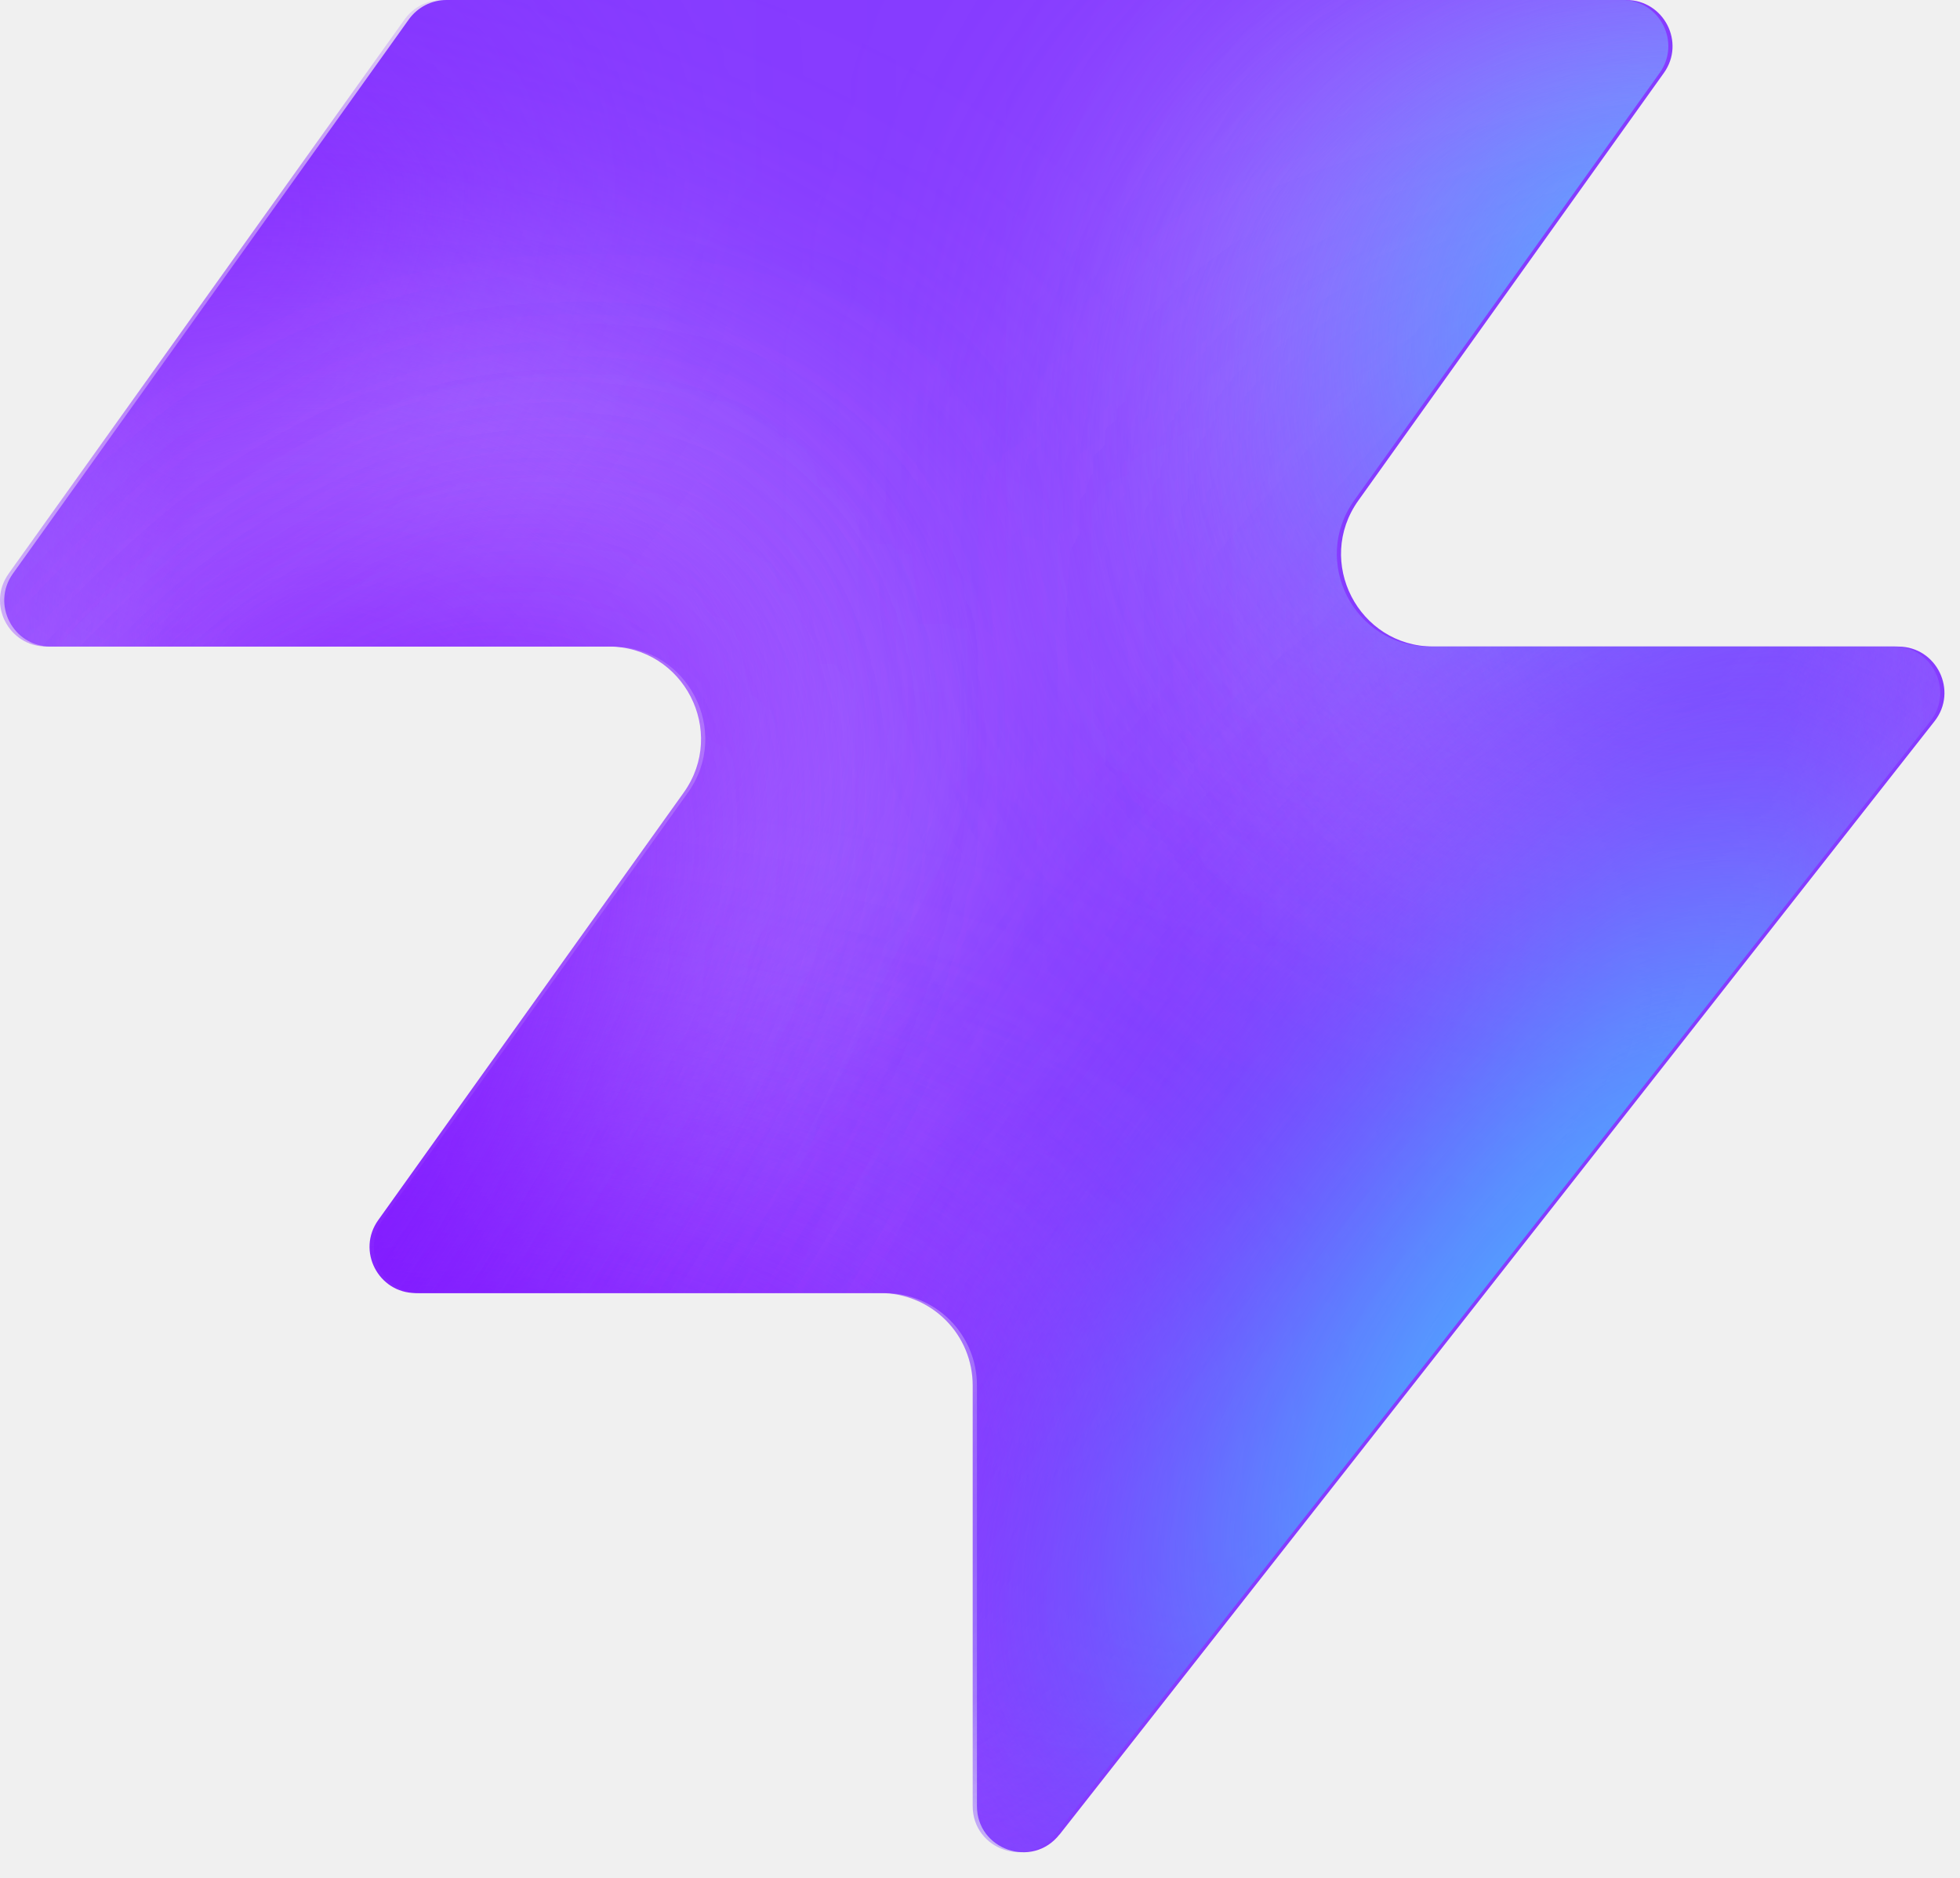
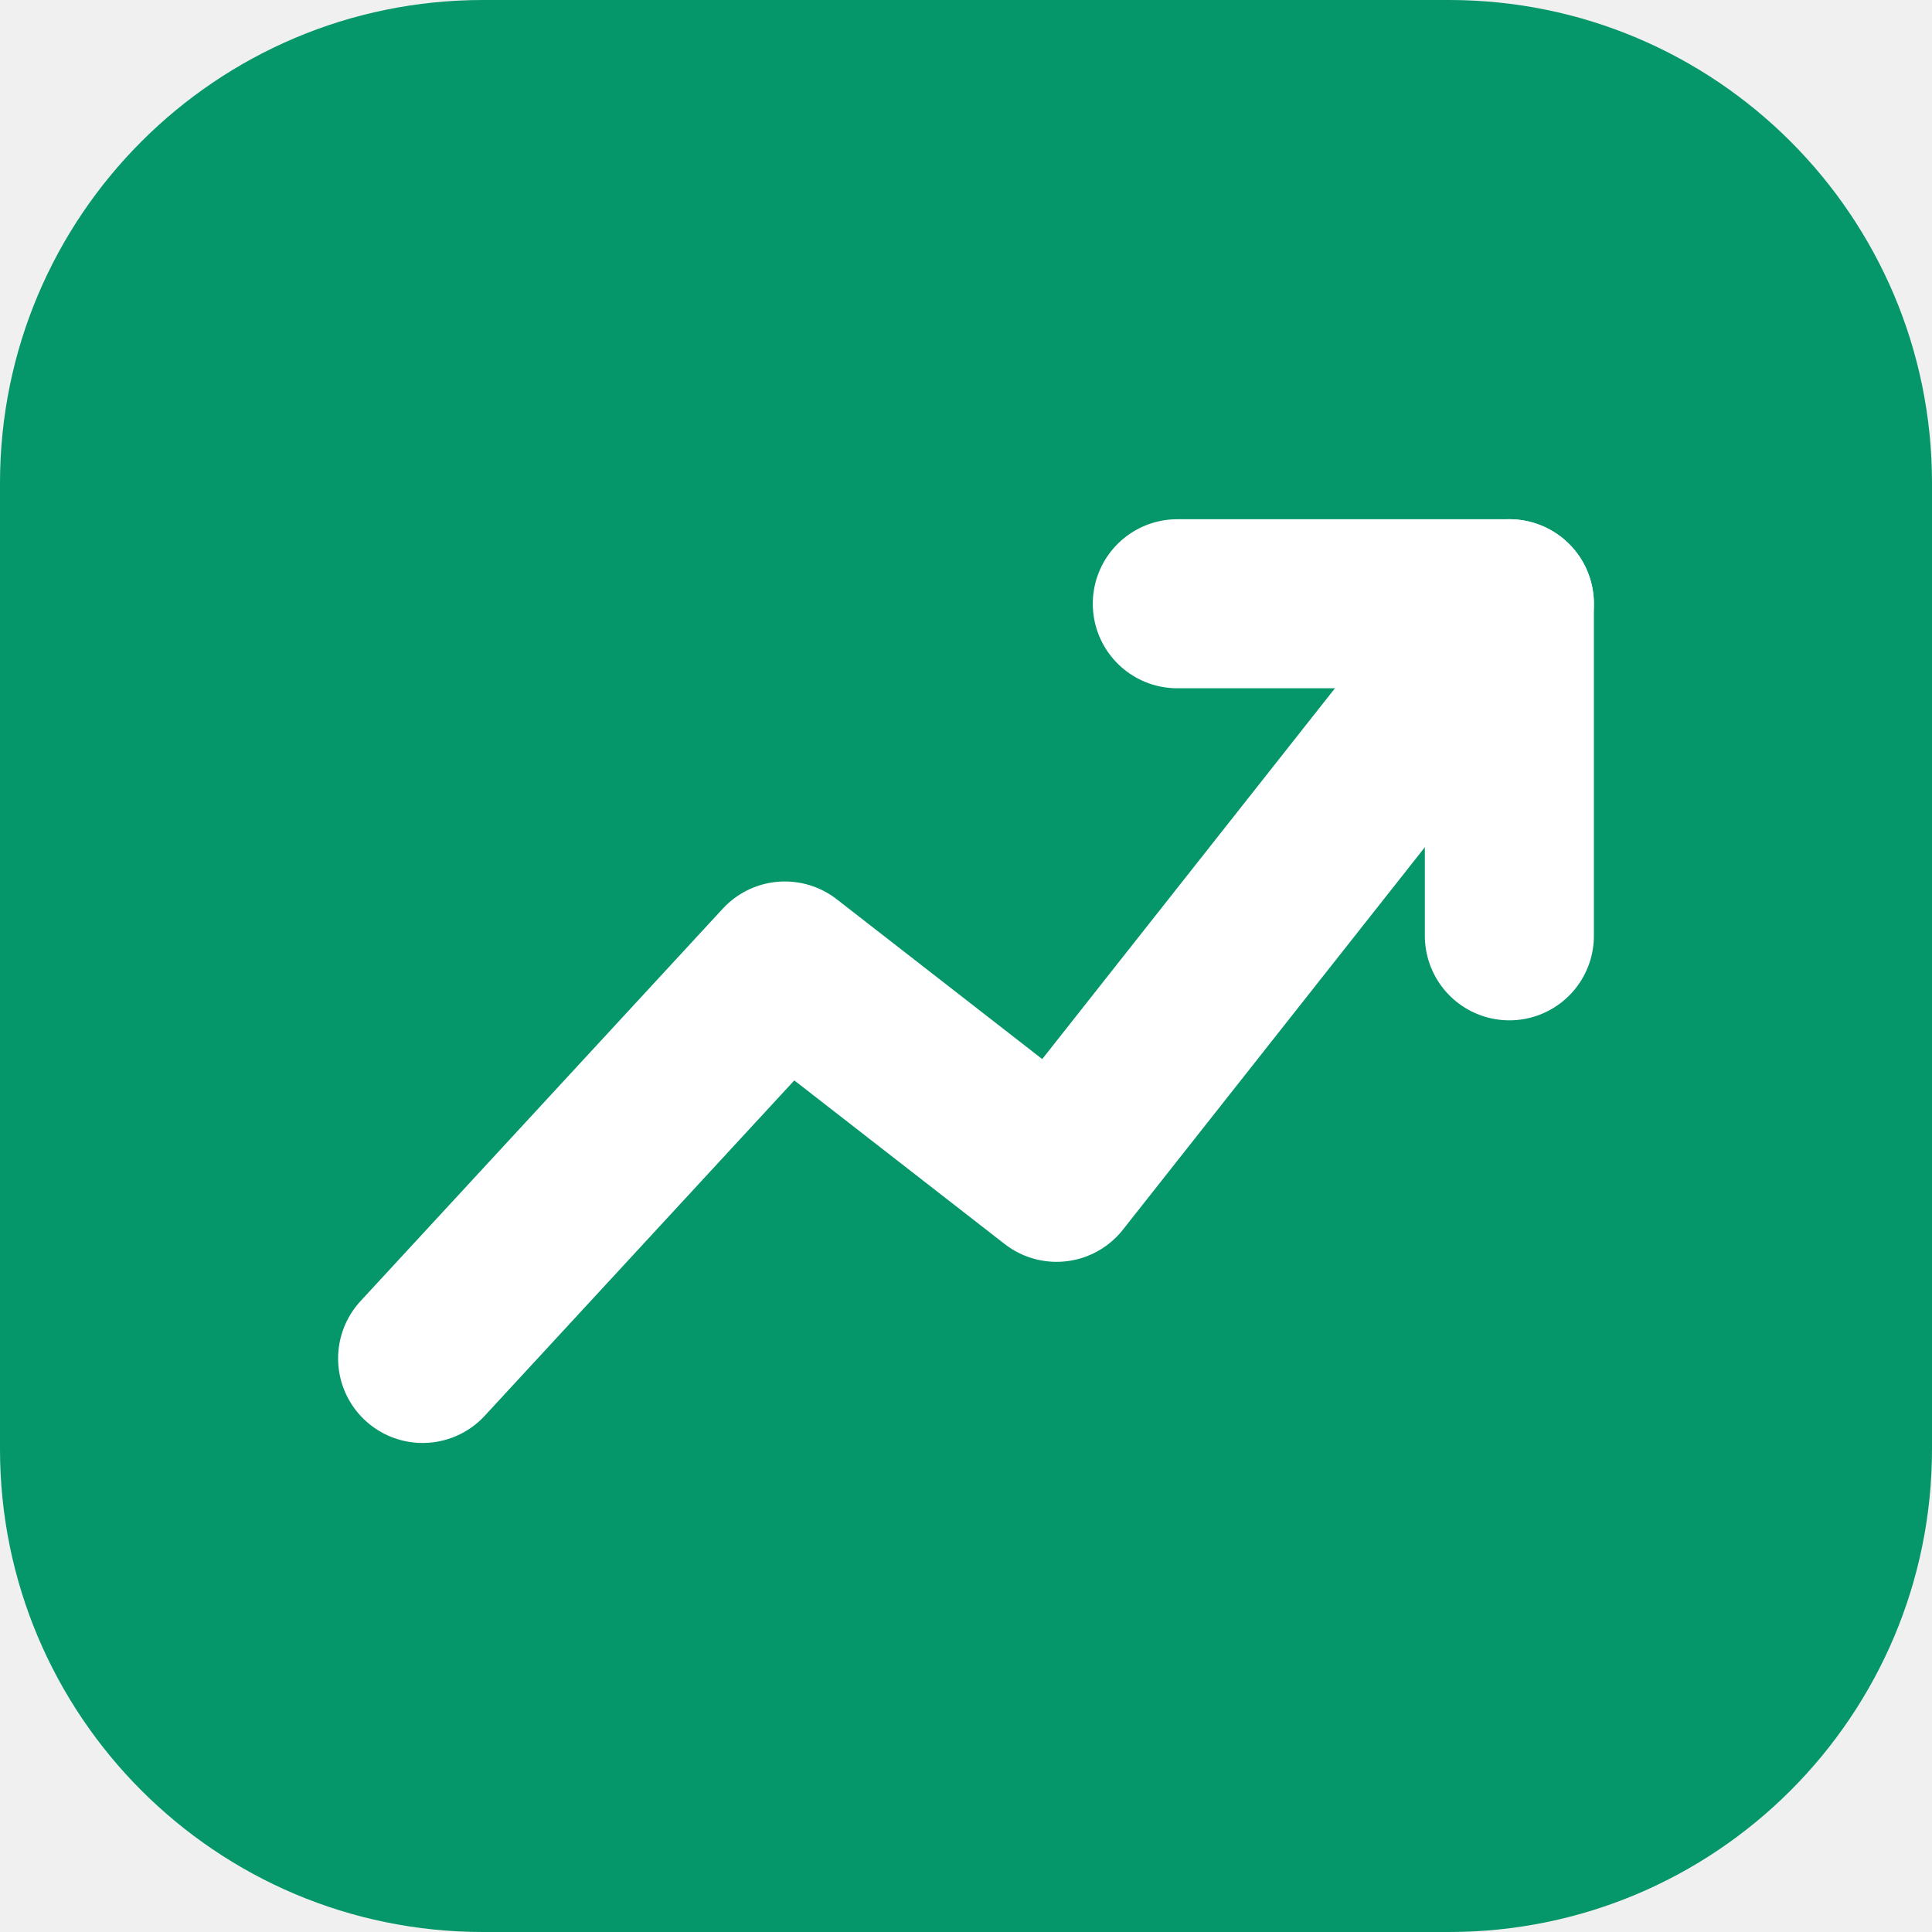
- <svg xmlns="http://www.w3.org/2000/svg" width="48" height="46" fill="none" viewBox="0 0 48 46">
-   <path fill="#863bff" d="M25.946 44.938c-.664.845-2.021.375-2.021-.698V33.937a2.26 2.26 0 0 0-2.262-2.262H10.287c-.92 0-1.456-1.04-.92-1.788l7.48-10.471c1.07-1.497 0-3.578-1.842-3.578H1.237c-.92 0-1.456-1.04-.92-1.788L10.013.474c.214-.297.556-.474.92-.474h28.894c.92 0 1.456 1.04.92 1.788l-7.48 10.471c-1.07 1.498 0 3.579 1.842 3.579h11.377c.943 0 1.473 1.088.89 1.83L25.947 44.94z" style="fill:#863bff;fill:color(display-p3 .525 .23 1);fill-opacity:1" />
-   <mask id="a" width="48" height="46" x="0" y="0" maskUnits="userSpaceOnUse" style="mask-type:alpha">
-     <path fill="#000" d="M25.842 44.938c-.664.844-2.021.375-2.021-.698V33.937a2.26 2.26 0 0 0-2.262-2.262H10.183c-.92 0-1.456-1.04-.92-1.788l7.48-10.471c1.07-1.498 0-3.579-1.842-3.579H1.133c-.92 0-1.456-1.04-.92-1.787L9.91.473c.214-.297.556-.474.92-.474h28.894c.92 0 1.456 1.04.92 1.788l-7.48 10.471c-1.07 1.498 0 3.578 1.842 3.578h11.377c.943 0 1.473 1.088.89 1.832L25.843 44.94z" style="fill:#000;fill-opacity:1" />
-   </mask>
-   <g mask="url(#a)">
-     <g filter="url(#b)">
-       <ellipse cx="5.508" cy="14.704" fill="#ede6ff" rx="5.508" ry="14.704" style="fill:#ede6ff;fill:color(display-p3 .927 .903 1);fill-opacity:1" transform="matrix(.00324 1 1 -.00324 -4.47 31.516)" />
-     </g>
-     <g filter="url(#c)">
-       <ellipse cx="10.399" cy="29.851" fill="#ede6ff" rx="10.399" ry="29.851" style="fill:#ede6ff;fill:color(display-p3 .927 .903 1);fill-opacity:1" transform="matrix(.00324 1 1 -.00324 -39.328 7.883)" />
-     </g>
-     <g filter="url(#d)">
-       <ellipse cx="5.508" cy="30.487" fill="#7e14ff" rx="5.508" ry="30.487" style="fill:#7e14ff;fill:color(display-p3 .492 .077 1);fill-opacity:1" transform="rotate(89.814 -25.913 -14.639)scale(1 -1)" />
-     </g>
-     <g filter="url(#e)">
-       <ellipse cx="5.508" cy="30.599" fill="#7e14ff" rx="5.508" ry="30.599" style="fill:#7e14ff;fill:color(display-p3 .492 .077 1);fill-opacity:1" transform="rotate(89.814 -32.644 -3.334)scale(1 -1)" />
-     </g>
-     <g filter="url(#f)">
-       <ellipse cx="5.508" cy="30.599" fill="#7e14ff" rx="5.508" ry="30.599" style="fill:#7e14ff;fill:color(display-p3 .492 .077 1);fill-opacity:1" transform="matrix(.00324 1 1 -.00324 -34.34 30.47)" />
-     </g>
-     <g filter="url(#g)">
-       <ellipse cx="14.072" cy="22.078" fill="#ede6ff" rx="14.072" ry="22.078" style="fill:#ede6ff;fill:color(display-p3 .927 .903 1);fill-opacity:1" transform="rotate(93.35 24.506 48.493)scale(-1 1)" />
-     </g>
-     <g filter="url(#h)">
-       <ellipse cx="3.47" cy="21.501" fill="#7e14ff" rx="3.47" ry="21.501" style="fill:#7e14ff;fill:color(display-p3 .492 .077 1);fill-opacity:1" transform="rotate(89.009 28.708 47.59)scale(-1 1)" />
-     </g>
-     <g filter="url(#i)">
-       <ellipse cx="3.47" cy="21.501" fill="#7e14ff" rx="3.47" ry="21.501" style="fill:#7e14ff;fill:color(display-p3 .492 .077 1);fill-opacity:1" transform="rotate(89.009 28.708 47.59)scale(-1 1)" />
-     </g>
-     <g filter="url(#j)">
-       <ellipse cx=".387" cy="8.972" fill="#7e14ff" rx="4.407" ry="29.108" style="fill:#7e14ff;fill:color(display-p3 .492 .077 1);fill-opacity:1" transform="rotate(39.51 .387 8.972)" />
-     </g>
-     <g filter="url(#k)">
-       <ellipse cx="47.523" cy="-6.092" fill="#7e14ff" rx="4.407" ry="29.108" style="fill:#7e14ff;fill:color(display-p3 .492 .077 1);fill-opacity:1" transform="rotate(37.892 47.523 -6.092)" />
-     </g>
-     <g filter="url(#l)">
-       <ellipse cx="41.412" cy="6.333" fill="#47bfff" rx="5.971" ry="9.665" style="fill:#47bfff;fill:color(display-p3 .28 .748 1);fill-opacity:1" transform="rotate(37.892 41.412 6.333)" />
-     </g>
-     <g filter="url(#m)">
-       <ellipse cx="-1.879" cy="38.332" fill="#7e14ff" rx="4.407" ry="29.108" style="fill:#7e14ff;fill:color(display-p3 .492 .077 1);fill-opacity:1" transform="rotate(37.892 -1.88 38.332)" />
-     </g>
-     <g filter="url(#n)">
-       <ellipse cx="-1.879" cy="38.332" fill="#7e14ff" rx="4.407" ry="29.108" style="fill:#7e14ff;fill:color(display-p3 .492 .077 1);fill-opacity:1" transform="rotate(37.892 -1.88 38.332)" />
-     </g>
-     <g filter="url(#o)">
-       <ellipse cx="35.651" cy="29.907" fill="#7e14ff" rx="4.407" ry="29.108" style="fill:#7e14ff;fill:color(display-p3 .492 .077 1);fill-opacity:1" transform="rotate(37.892 35.651 29.907)" />
-     </g>
-     <g filter="url(#p)">
-       <ellipse cx="38.418" cy="32.4" fill="#47bfff" rx="5.971" ry="15.297" style="fill:#47bfff;fill:color(display-p3 .28 .748 1);fill-opacity:1" transform="rotate(37.892 38.418 32.4)" />
-     </g>
-   </g>
-   <defs>
-     <filter id="b" width="60.045" height="41.654" x="-19.77" y="16.149" color-interpolation-filters="sRGB" filterUnits="userSpaceOnUse">
-       <feFlood flood-opacity="0" result="BackgroundImageFix" />
-       <feBlend in="SourceGraphic" in2="BackgroundImageFix" result="shape" />
-       <feGaussianBlur result="effect1_foregroundBlur_2002_17158" stdDeviation="7.659" />
-     </filter>
-     <filter id="c" width="90.34" height="51.437" x="-54.613" y="-7.533" color-interpolation-filters="sRGB" filterUnits="userSpaceOnUse">
-       <feFlood flood-opacity="0" result="BackgroundImageFix" />
-       <feBlend in="SourceGraphic" in2="BackgroundImageFix" result="shape" />
-       <feGaussianBlur result="effect1_foregroundBlur_2002_17158" stdDeviation="7.659" />
-     </filter>
-     <filter id="d" width="79.355" height="29.4" x="-49.64" y="2.03" color-interpolation-filters="sRGB" filterUnits="userSpaceOnUse">
-       <feFlood flood-opacity="0" result="BackgroundImageFix" />
-       <feBlend in="SourceGraphic" in2="BackgroundImageFix" result="shape" />
-       <feGaussianBlur result="effect1_foregroundBlur_2002_17158" stdDeviation="4.596" />
-     </filter>
-     <filter id="e" width="79.579" height="29.4" x="-45.045" y="20.029" color-interpolation-filters="sRGB" filterUnits="userSpaceOnUse">
-       <feFlood flood-opacity="0" result="BackgroundImageFix" />
-       <feBlend in="SourceGraphic" in2="BackgroundImageFix" result="shape" />
-       <feGaussianBlur result="effect1_foregroundBlur_2002_17158" stdDeviation="4.596" />
-     </filter>
-     <filter id="f" width="79.579" height="29.4" x="-43.513" y="21.178" color-interpolation-filters="sRGB" filterUnits="userSpaceOnUse">
-       <feFlood flood-opacity="0" result="BackgroundImageFix" />
-       <feBlend in="SourceGraphic" in2="BackgroundImageFix" result="shape" />
-       <feGaussianBlur result="effect1_foregroundBlur_2002_17158" stdDeviation="4.596" />
-     </filter>
-     <filter id="g" width="74.749" height="58.852" x="15.756" y="-17.901" color-interpolation-filters="sRGB" filterUnits="userSpaceOnUse">
-       <feFlood flood-opacity="0" result="BackgroundImageFix" />
-       <feBlend in="SourceGraphic" in2="BackgroundImageFix" result="shape" />
-       <feGaussianBlur result="effect1_foregroundBlur_2002_17158" stdDeviation="7.659" />
-     </filter>
-     <filter id="h" width="61.377" height="25.362" x="23.548" y="2.284" color-interpolation-filters="sRGB" filterUnits="userSpaceOnUse">
-       <feFlood flood-opacity="0" result="BackgroundImageFix" />
-       <feBlend in="SourceGraphic" in2="BackgroundImageFix" result="shape" />
-       <feGaussianBlur result="effect1_foregroundBlur_2002_17158" stdDeviation="4.596" />
-     </filter>
-     <filter id="i" width="61.377" height="25.362" x="23.548" y="2.284" color-interpolation-filters="sRGB" filterUnits="userSpaceOnUse">
-       <feFlood flood-opacity="0" result="BackgroundImageFix" />
-       <feBlend in="SourceGraphic" in2="BackgroundImageFix" result="shape" />
-       <feGaussianBlur result="effect1_foregroundBlur_2002_17158" stdDeviation="4.596" />
-     </filter>
-     <filter id="j" width="56.045" height="63.649" x="-27.636" y="-22.853" color-interpolation-filters="sRGB" filterUnits="userSpaceOnUse">
-       <feFlood flood-opacity="0" result="BackgroundImageFix" />
-       <feBlend in="SourceGraphic" in2="BackgroundImageFix" result="shape" />
-       <feGaussianBlur result="effect1_foregroundBlur_2002_17158" stdDeviation="4.596" />
-     </filter>
-     <filter id="k" width="54.814" height="64.646" x="20.116" y="-38.415" color-interpolation-filters="sRGB" filterUnits="userSpaceOnUse">
-       <feFlood flood-opacity="0" result="BackgroundImageFix" />
-       <feBlend in="SourceGraphic" in2="BackgroundImageFix" result="shape" />
-       <feGaussianBlur result="effect1_foregroundBlur_2002_17158" stdDeviation="4.596" />
-     </filter>
-     <filter id="l" width="33.541" height="35.313" x="24.641" y="-11.323" color-interpolation-filters="sRGB" filterUnits="userSpaceOnUse">
-       <feFlood flood-opacity="0" result="BackgroundImageFix" />
-       <feBlend in="SourceGraphic" in2="BackgroundImageFix" result="shape" />
-       <feGaussianBlur result="effect1_foregroundBlur_2002_17158" stdDeviation="4.596" />
-     </filter>
-     <filter id="m" width="54.814" height="64.646" x="-29.286" y="6.009" color-interpolation-filters="sRGB" filterUnits="userSpaceOnUse">
-       <feFlood flood-opacity="0" result="BackgroundImageFix" />
-       <feBlend in="SourceGraphic" in2="BackgroundImageFix" result="shape" />
-       <feGaussianBlur result="effect1_foregroundBlur_2002_17158" stdDeviation="4.596" />
-     </filter>
-     <filter id="n" width="54.814" height="64.646" x="-29.286" y="6.009" color-interpolation-filters="sRGB" filterUnits="userSpaceOnUse">
-       <feFlood flood-opacity="0" result="BackgroundImageFix" />
-       <feBlend in="SourceGraphic" in2="BackgroundImageFix" result="shape" />
-       <feGaussianBlur result="effect1_foregroundBlur_2002_17158" stdDeviation="4.596" />
-     </filter>
-     <filter id="o" width="54.814" height="64.646" x="8.244" y="-2.416" color-interpolation-filters="sRGB" filterUnits="userSpaceOnUse">
-       <feFlood flood-opacity="0" result="BackgroundImageFix" />
-       <feBlend in="SourceGraphic" in2="BackgroundImageFix" result="shape" />
-       <feGaussianBlur result="effect1_foregroundBlur_2002_17158" stdDeviation="4.596" />
-     </filter>
-     <filter id="p" width="39.409" height="43.623" x="18.713" y="10.588" color-interpolation-filters="sRGB" filterUnits="userSpaceOnUse">
-       <feFlood flood-opacity="0" result="BackgroundImageFix" />
-       <feBlend in="SourceGraphic" in2="BackgroundImageFix" result="shape" />
-       <feGaussianBlur result="effect1_foregroundBlur_2002_17158" stdDeviation="4.596" />
-     </filter>
-   </defs>
+ <svg xmlns="http://www.w3.org/2000/svg" viewBox="0 0 32 32">
+   <rect width="32" height="32" rx="8" fill="#059669" />
+   <path d="M7 22.5l6-6.5 4.5 3.5L25 10" fill="none" stroke="#fff" stroke-width="2.8" stroke-linecap="round" stroke-linejoin="round" />
+   <path d="M19.5 10H25v5.5" fill="none" stroke="#fff" stroke-width="2.8" stroke-linecap="round" stroke-linejoin="round" />
</svg>
